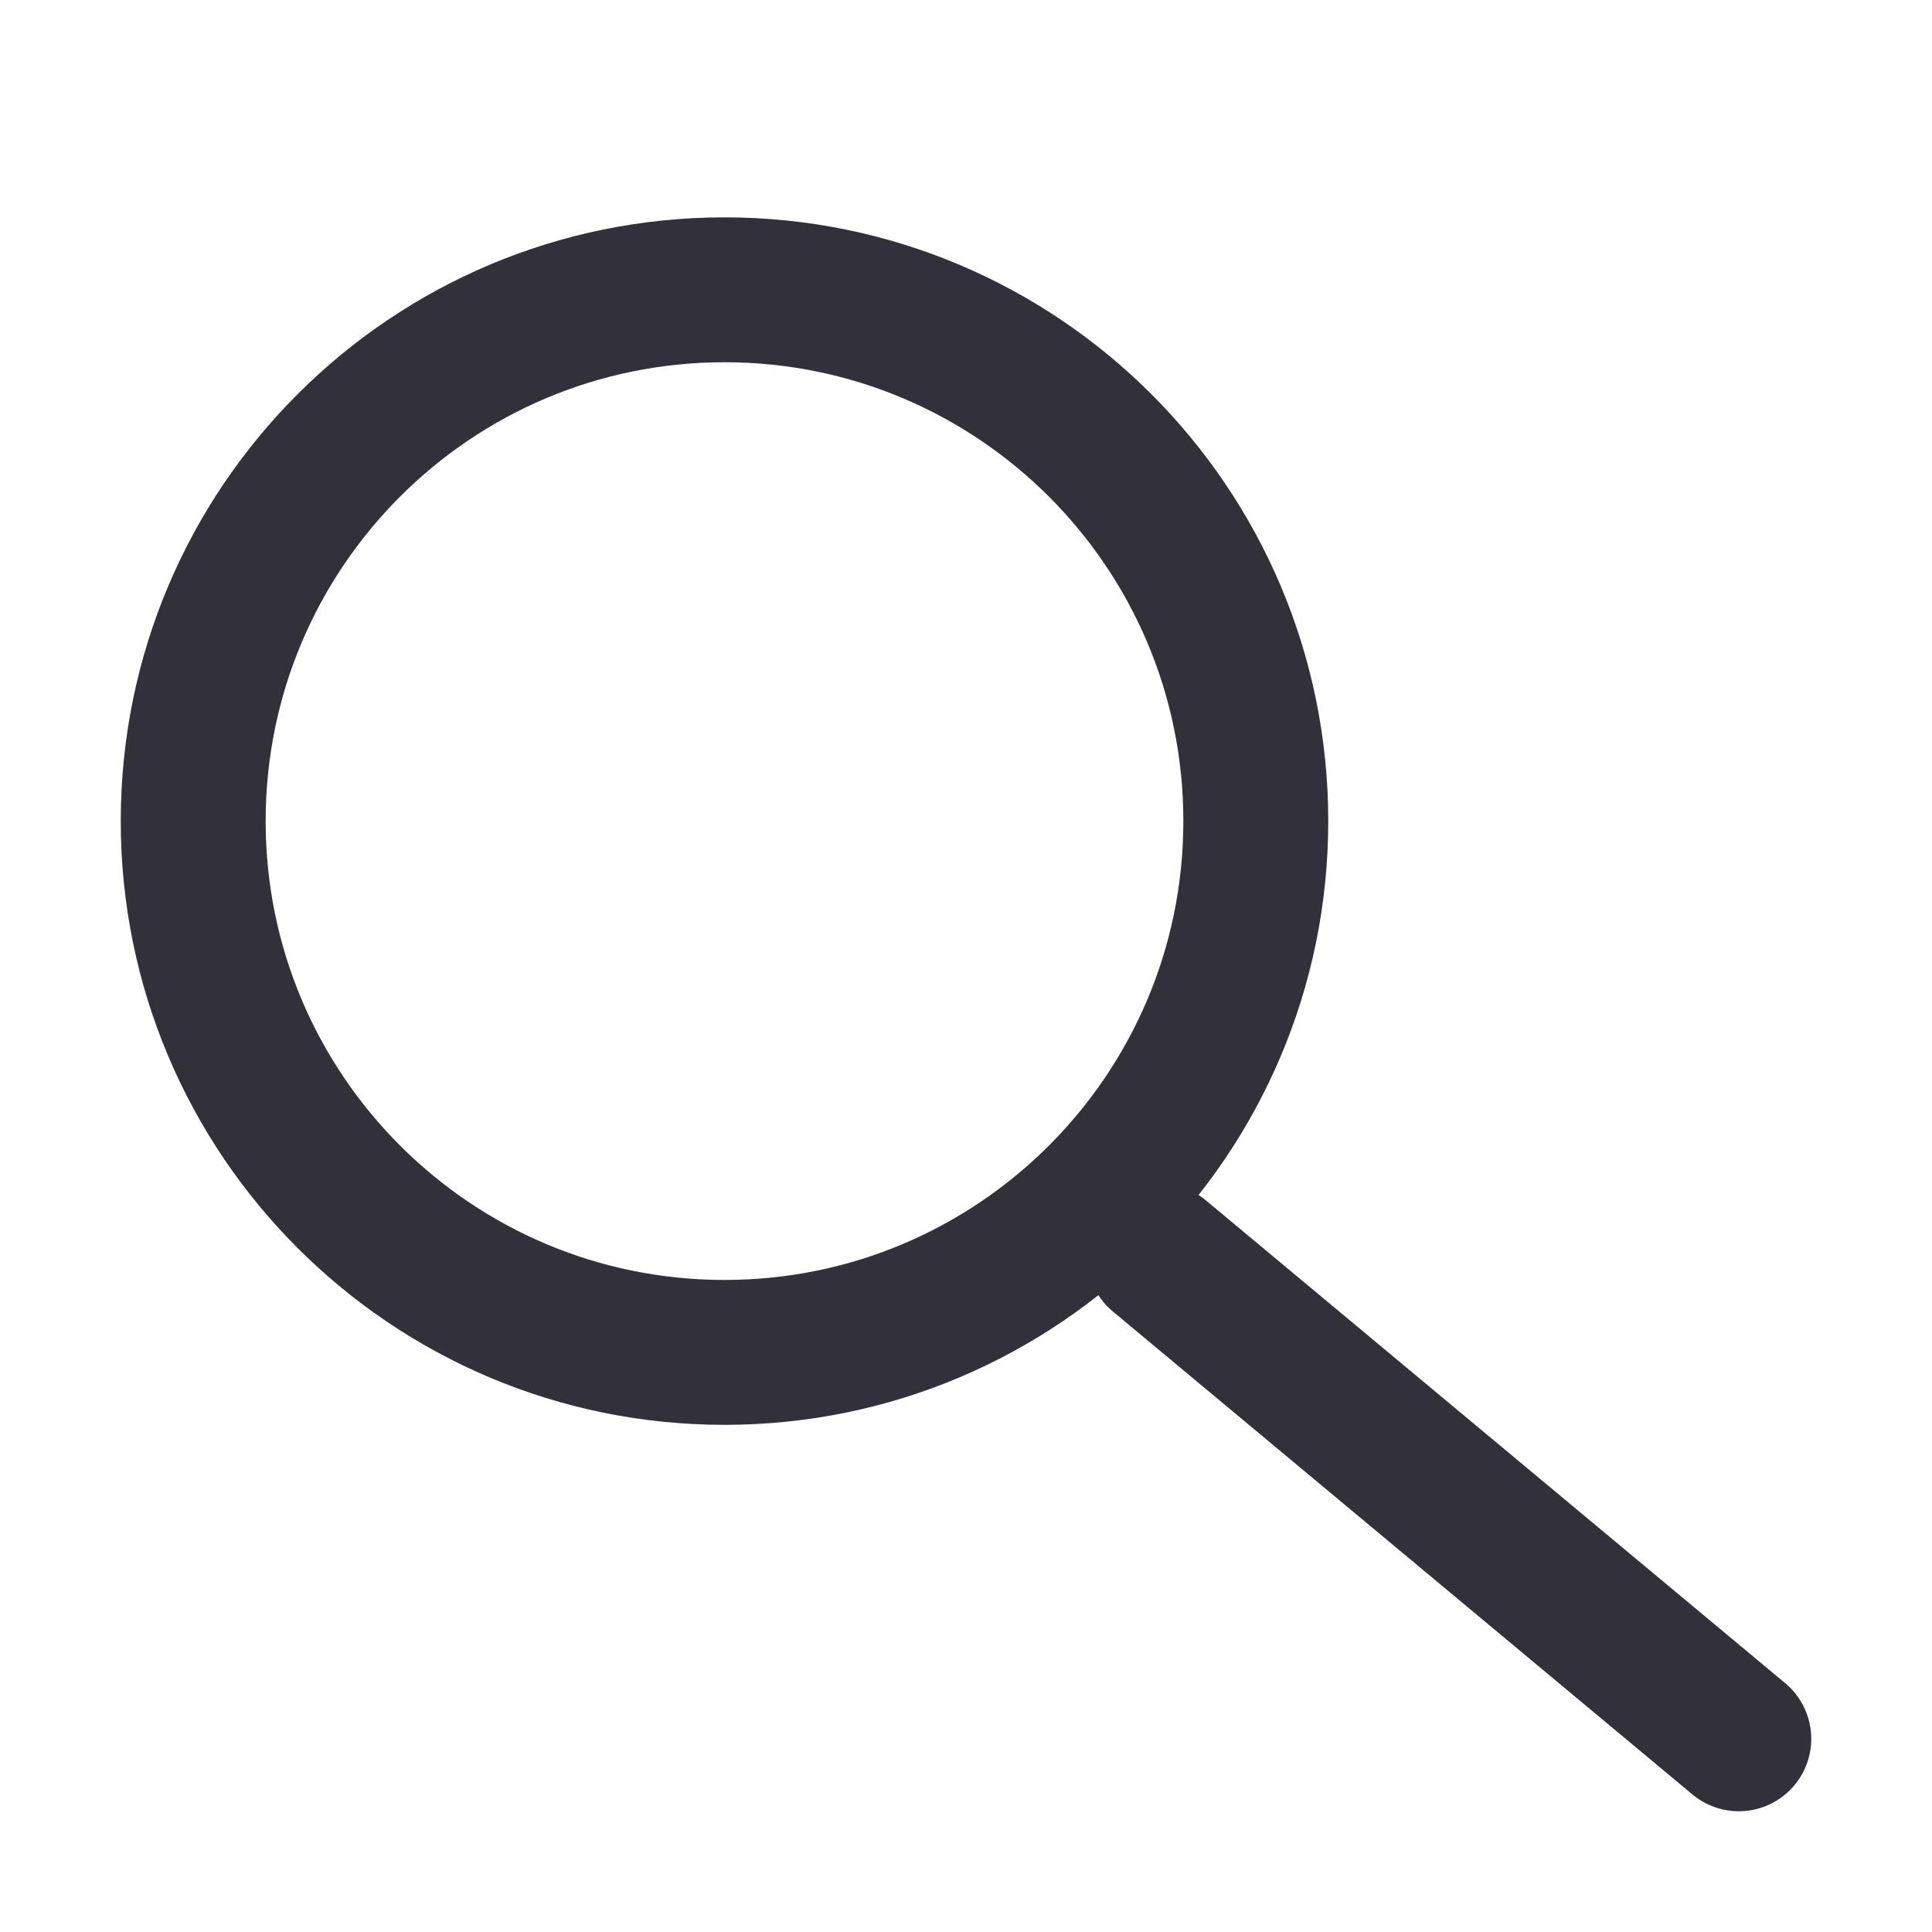
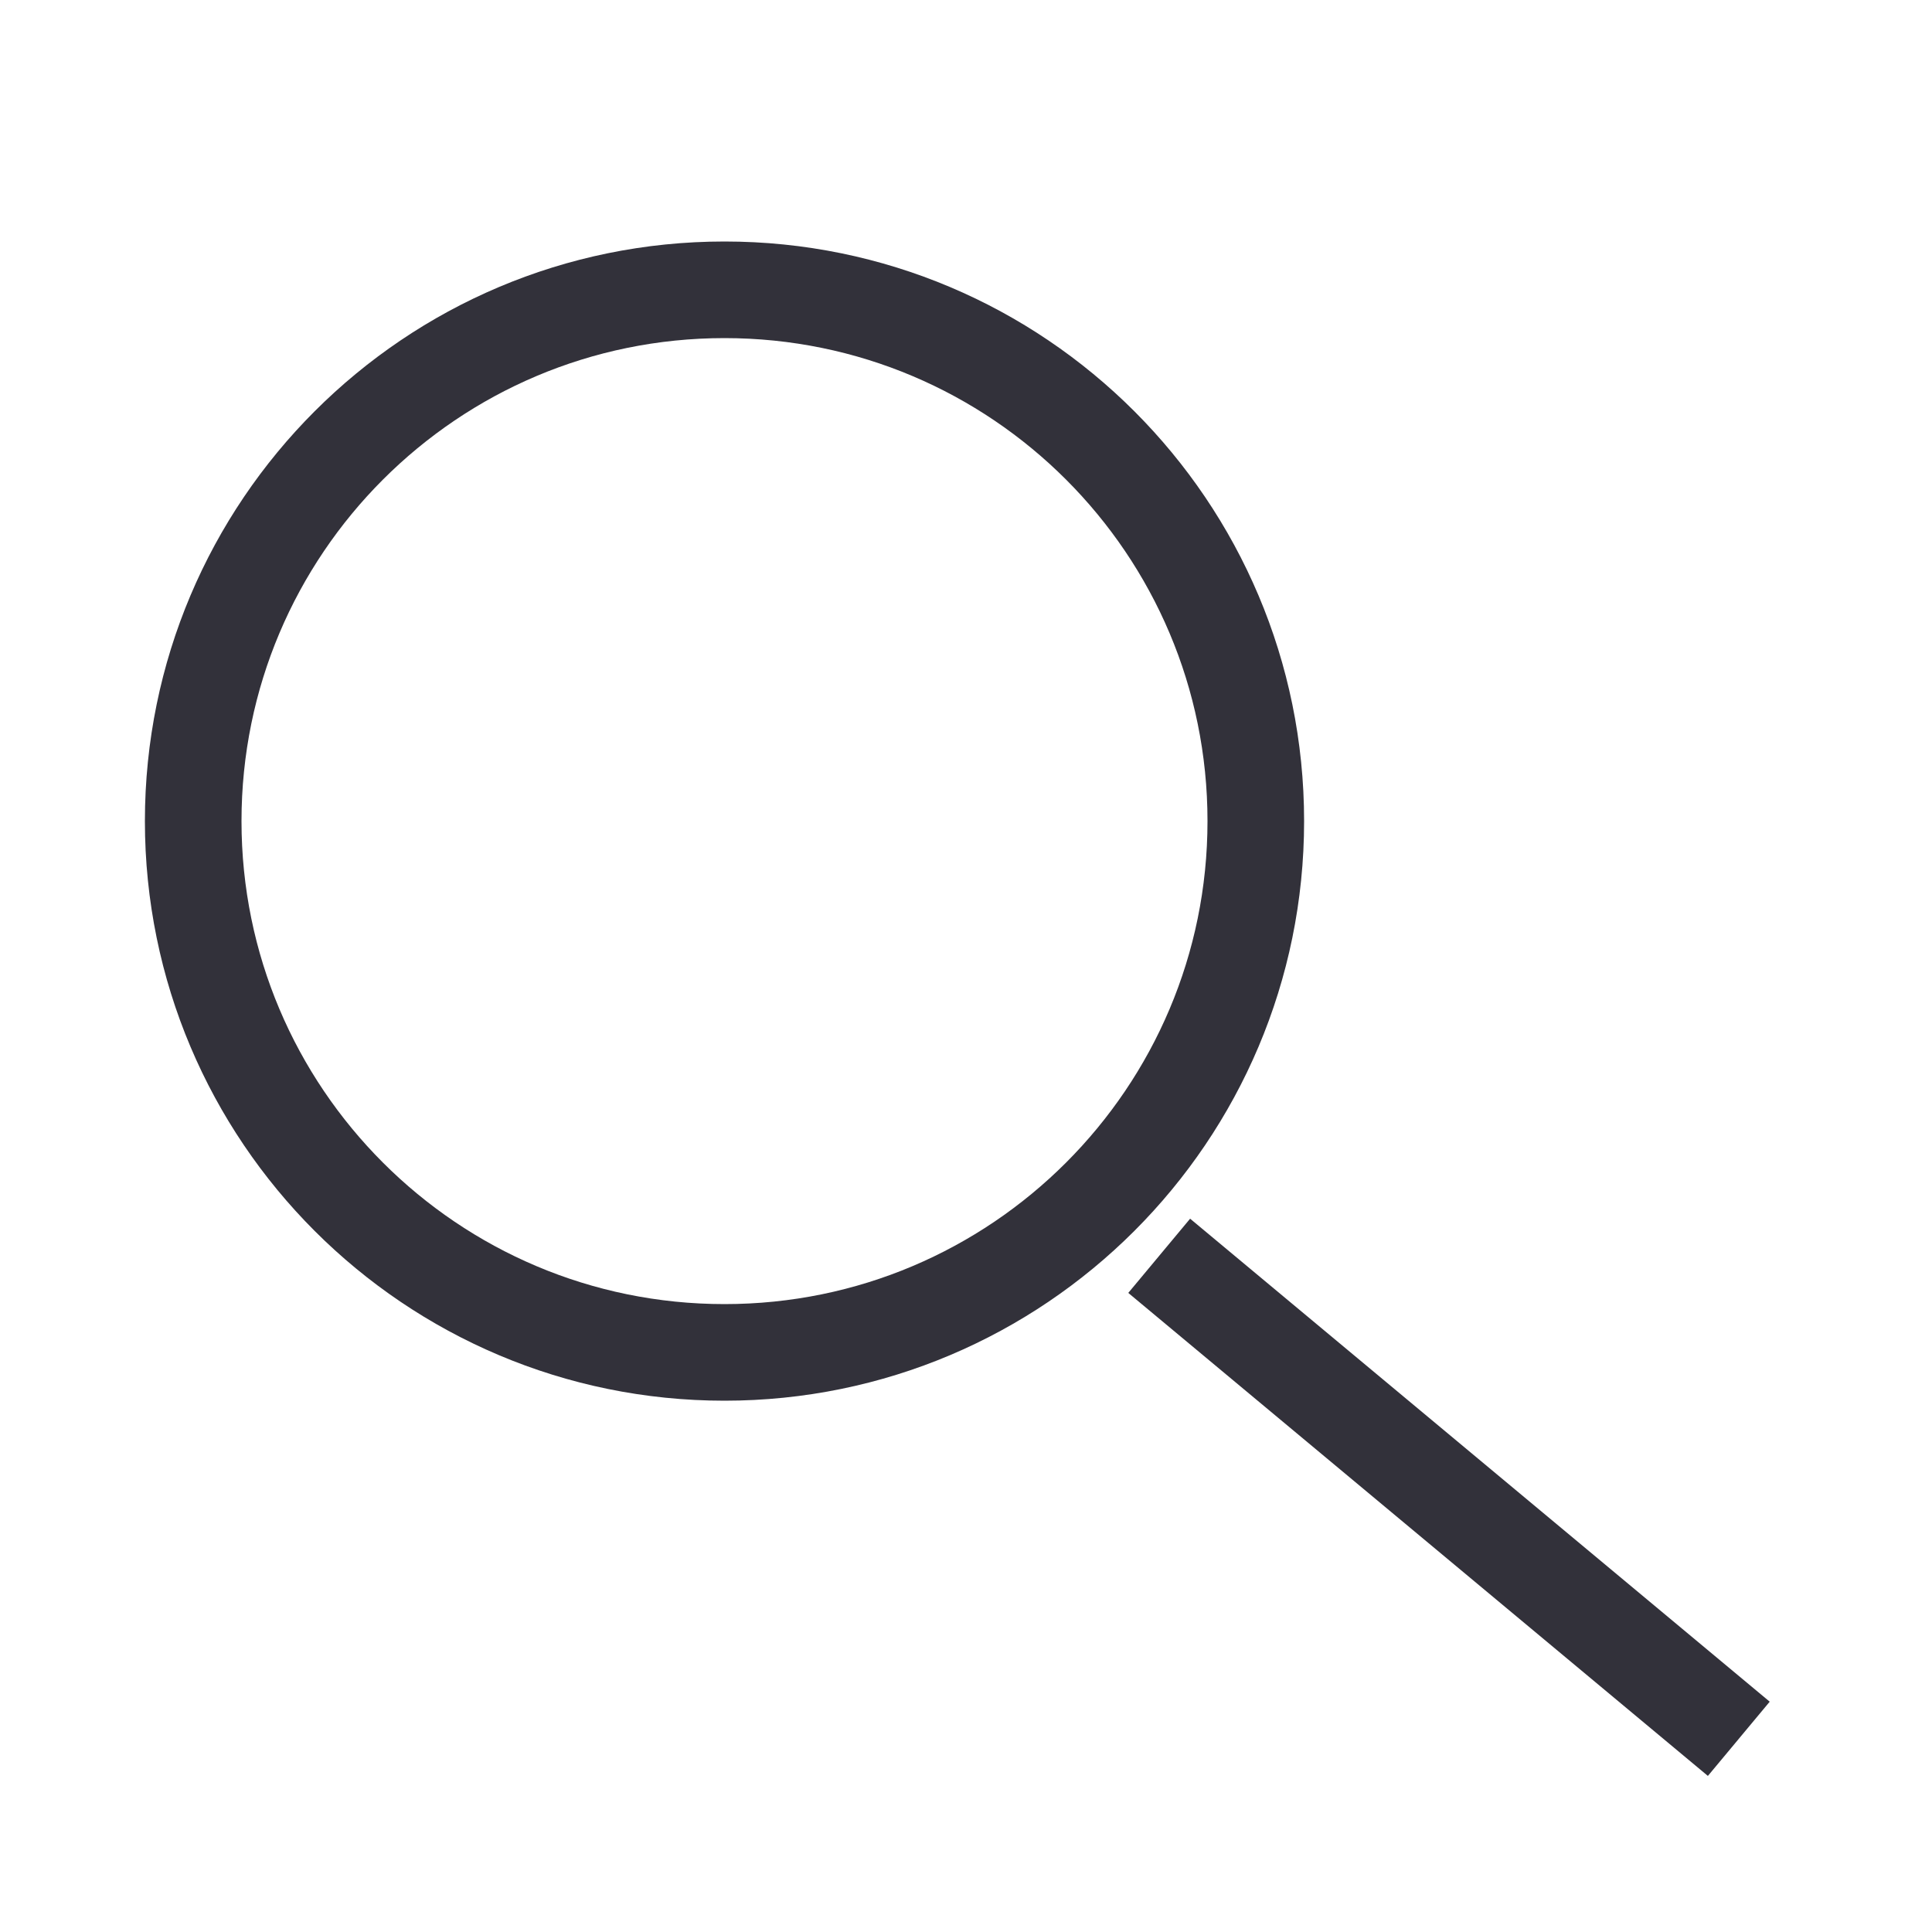
<svg xmlns="http://www.w3.org/2000/svg" width="20" height="20" fill="none">
-   <path d="M7.5 14a5.5 5.5 0 1 0 0-11 5.5 5.5 0 0 0 0 11ZM18 18l-6-5" stroke="#32313A" stroke-width="1.5" stroke-linecap="round" stroke-linejoin="round" />
+   <path d="M7.5 14a5.5 5.5 0 1 0 0-11 5.5 5.5 0 0 0 0 11ZM18 18l-6-5" stroke="#32313A" strokeWidth="1.5" strokeLinecap="round" strokeLinejoin="round" />
</svg>
